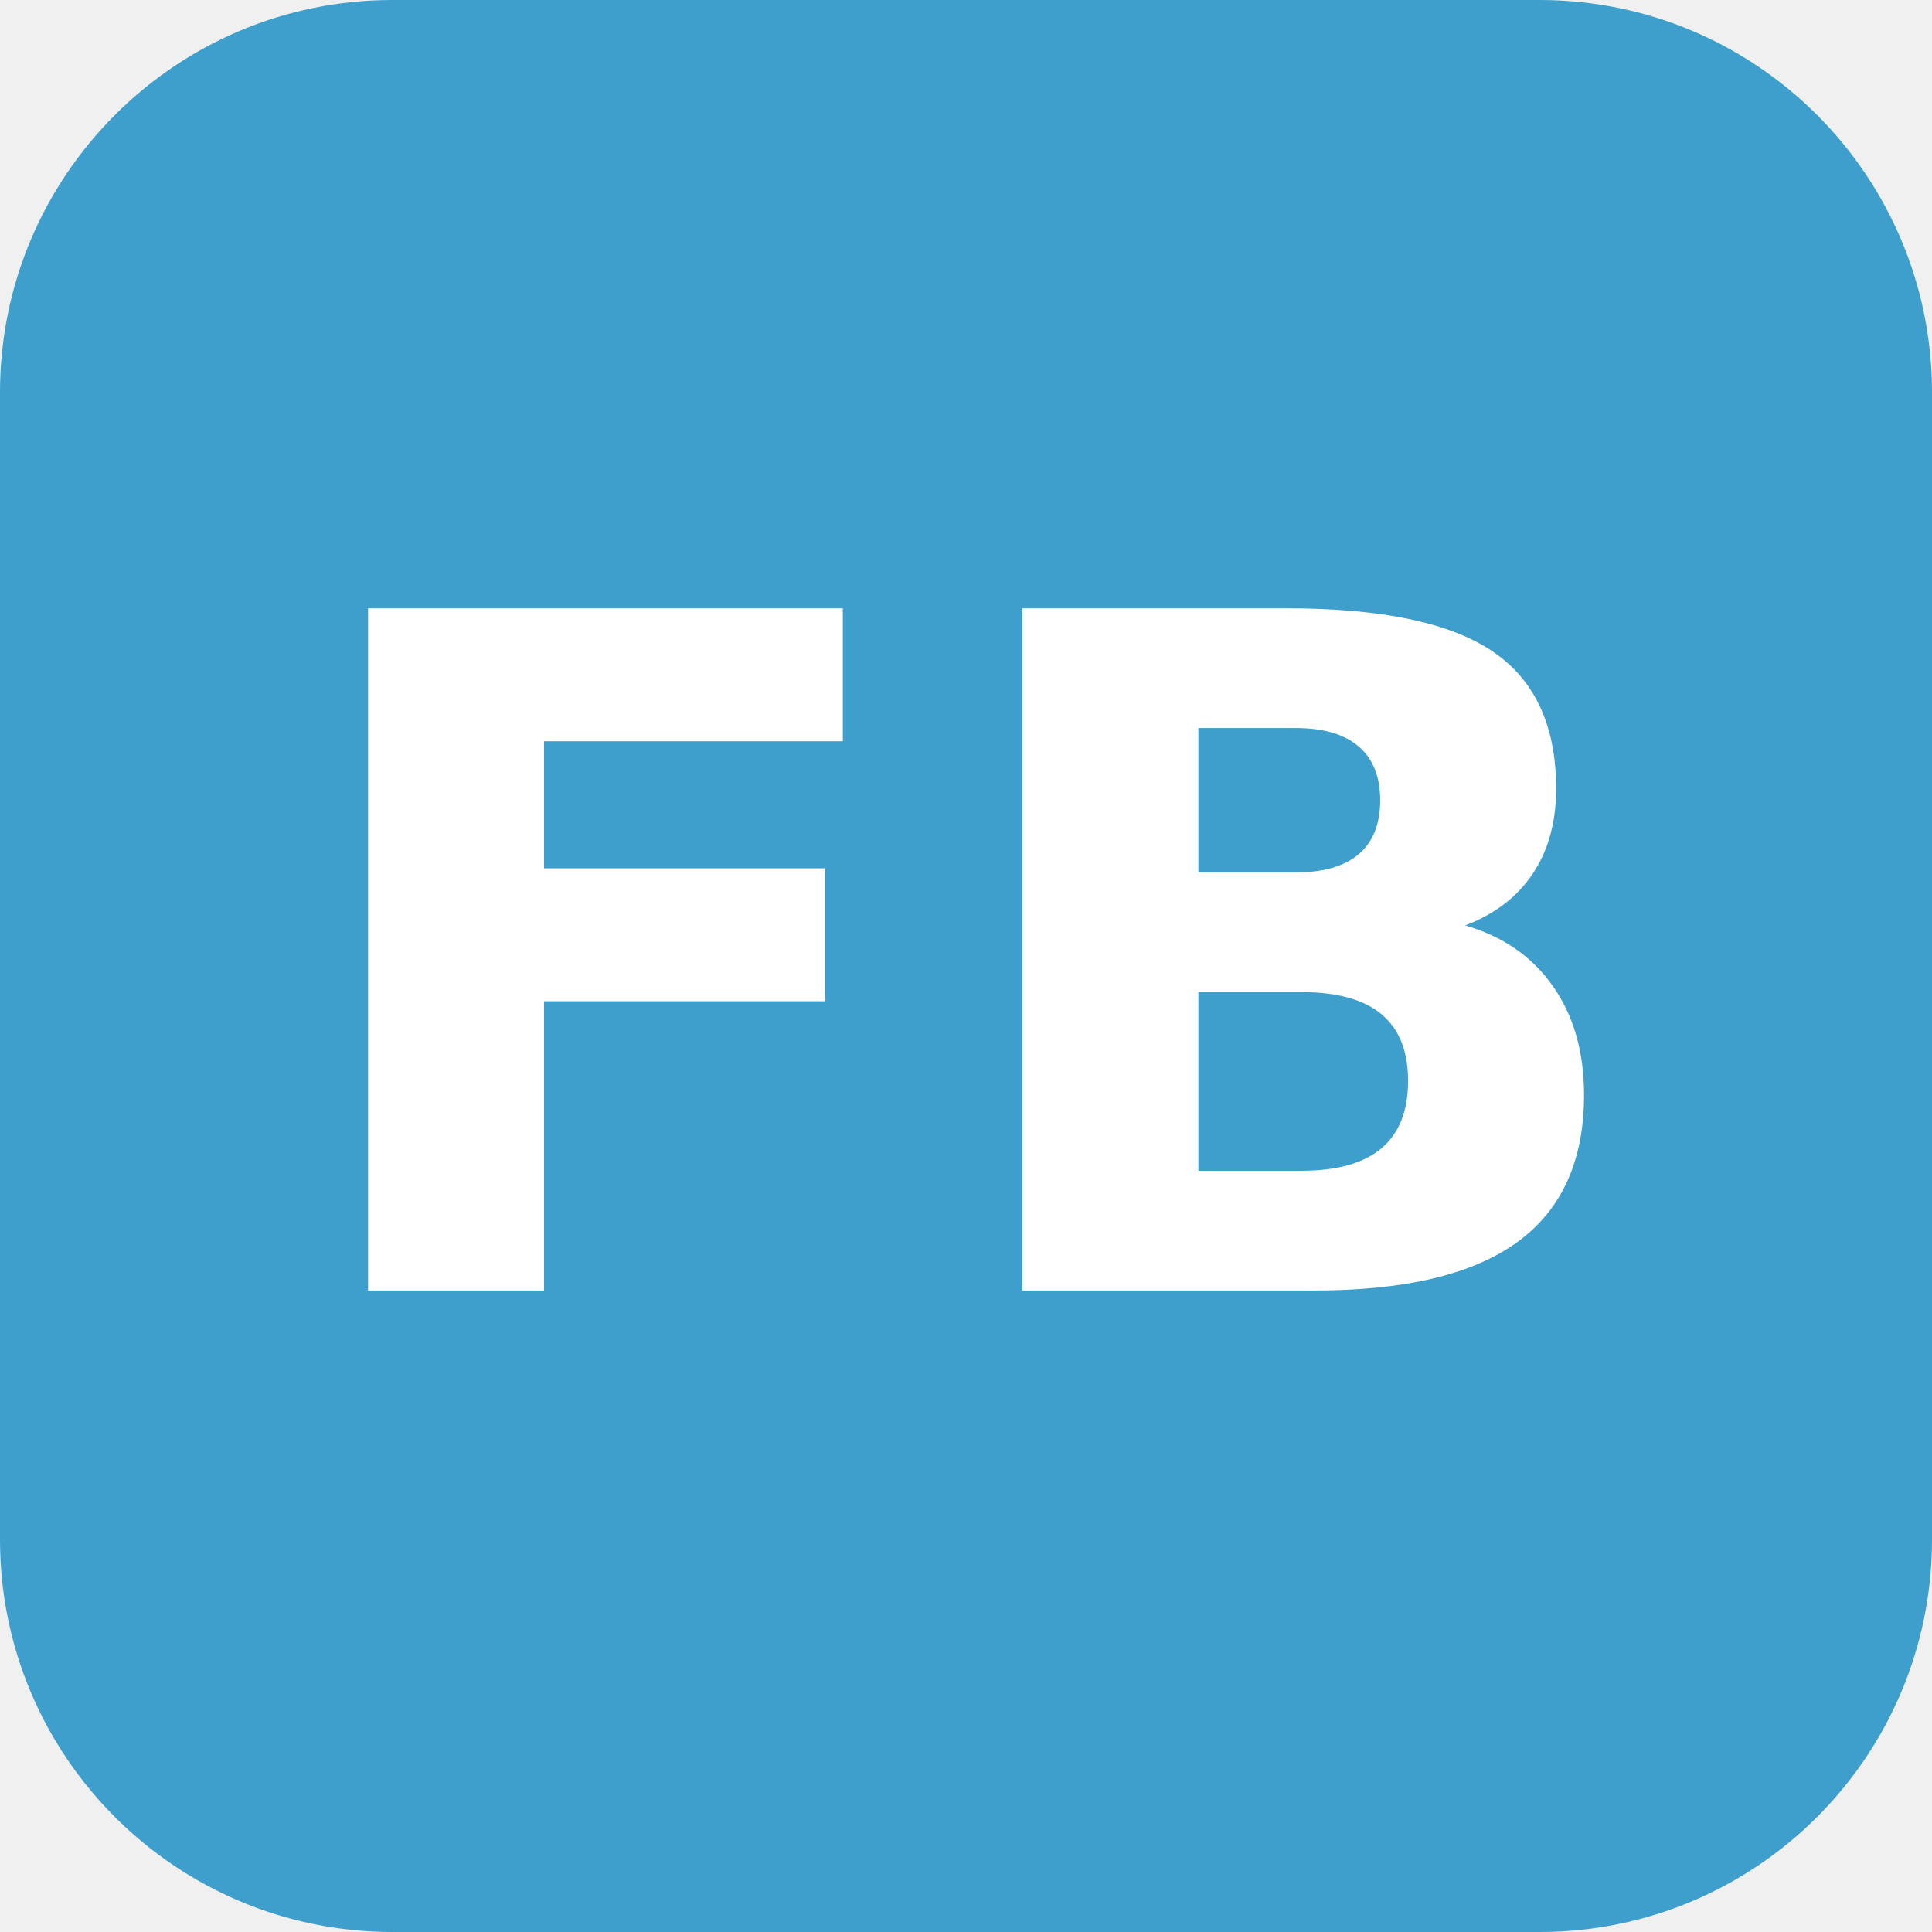
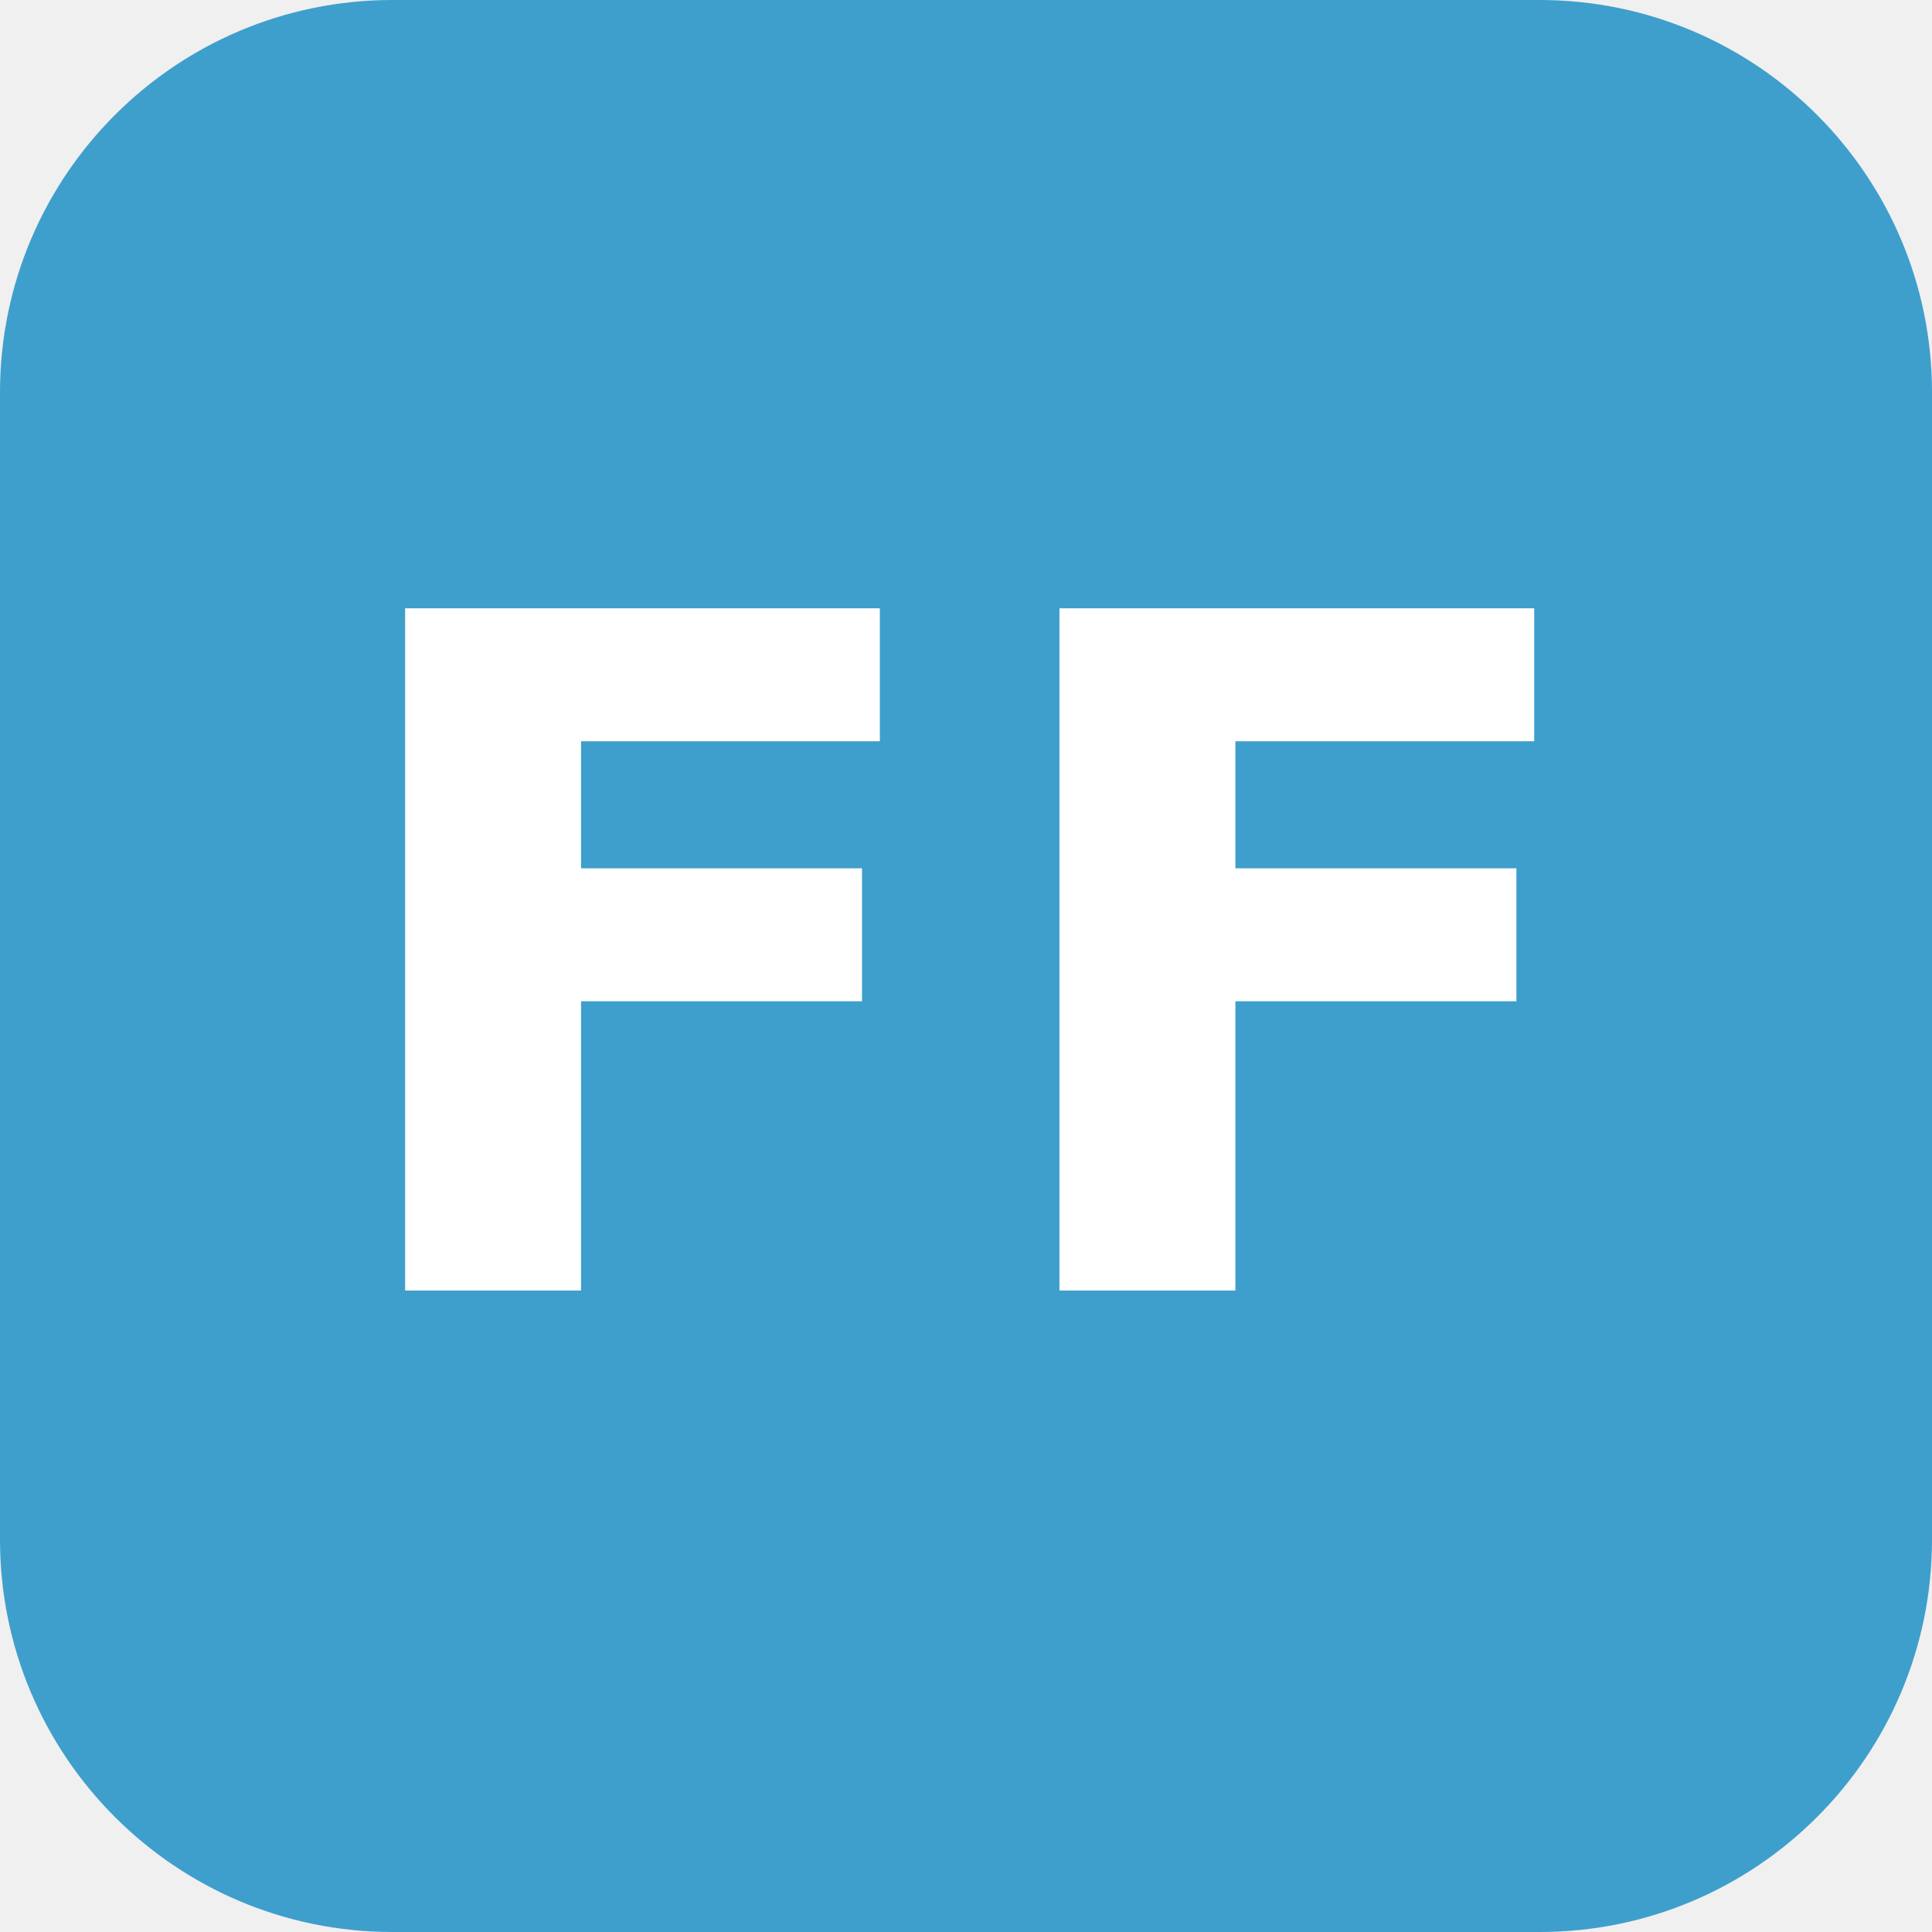
<svg xmlns="http://www.w3.org/2000/svg" viewBox="0 0 512 512">
  <rect width="512" height="512" rx="104" fill="#3e9fcc" />
-   <text x="256" y="342" text-anchor="middle" font-family="DejaVu Sans, Arial, sans-serif" font-weight="bold" font-size="248" letter-spacing="4" fill="#ffffff">FB</text>
+   <text x="256" y="342" text-anchor="middle" font-family="DejaVu Sans, Arial, sans-serif" font-weight="bold" font-size="248" letter-spacing="4" fill="#ffffff">FF</text>
</svg>
